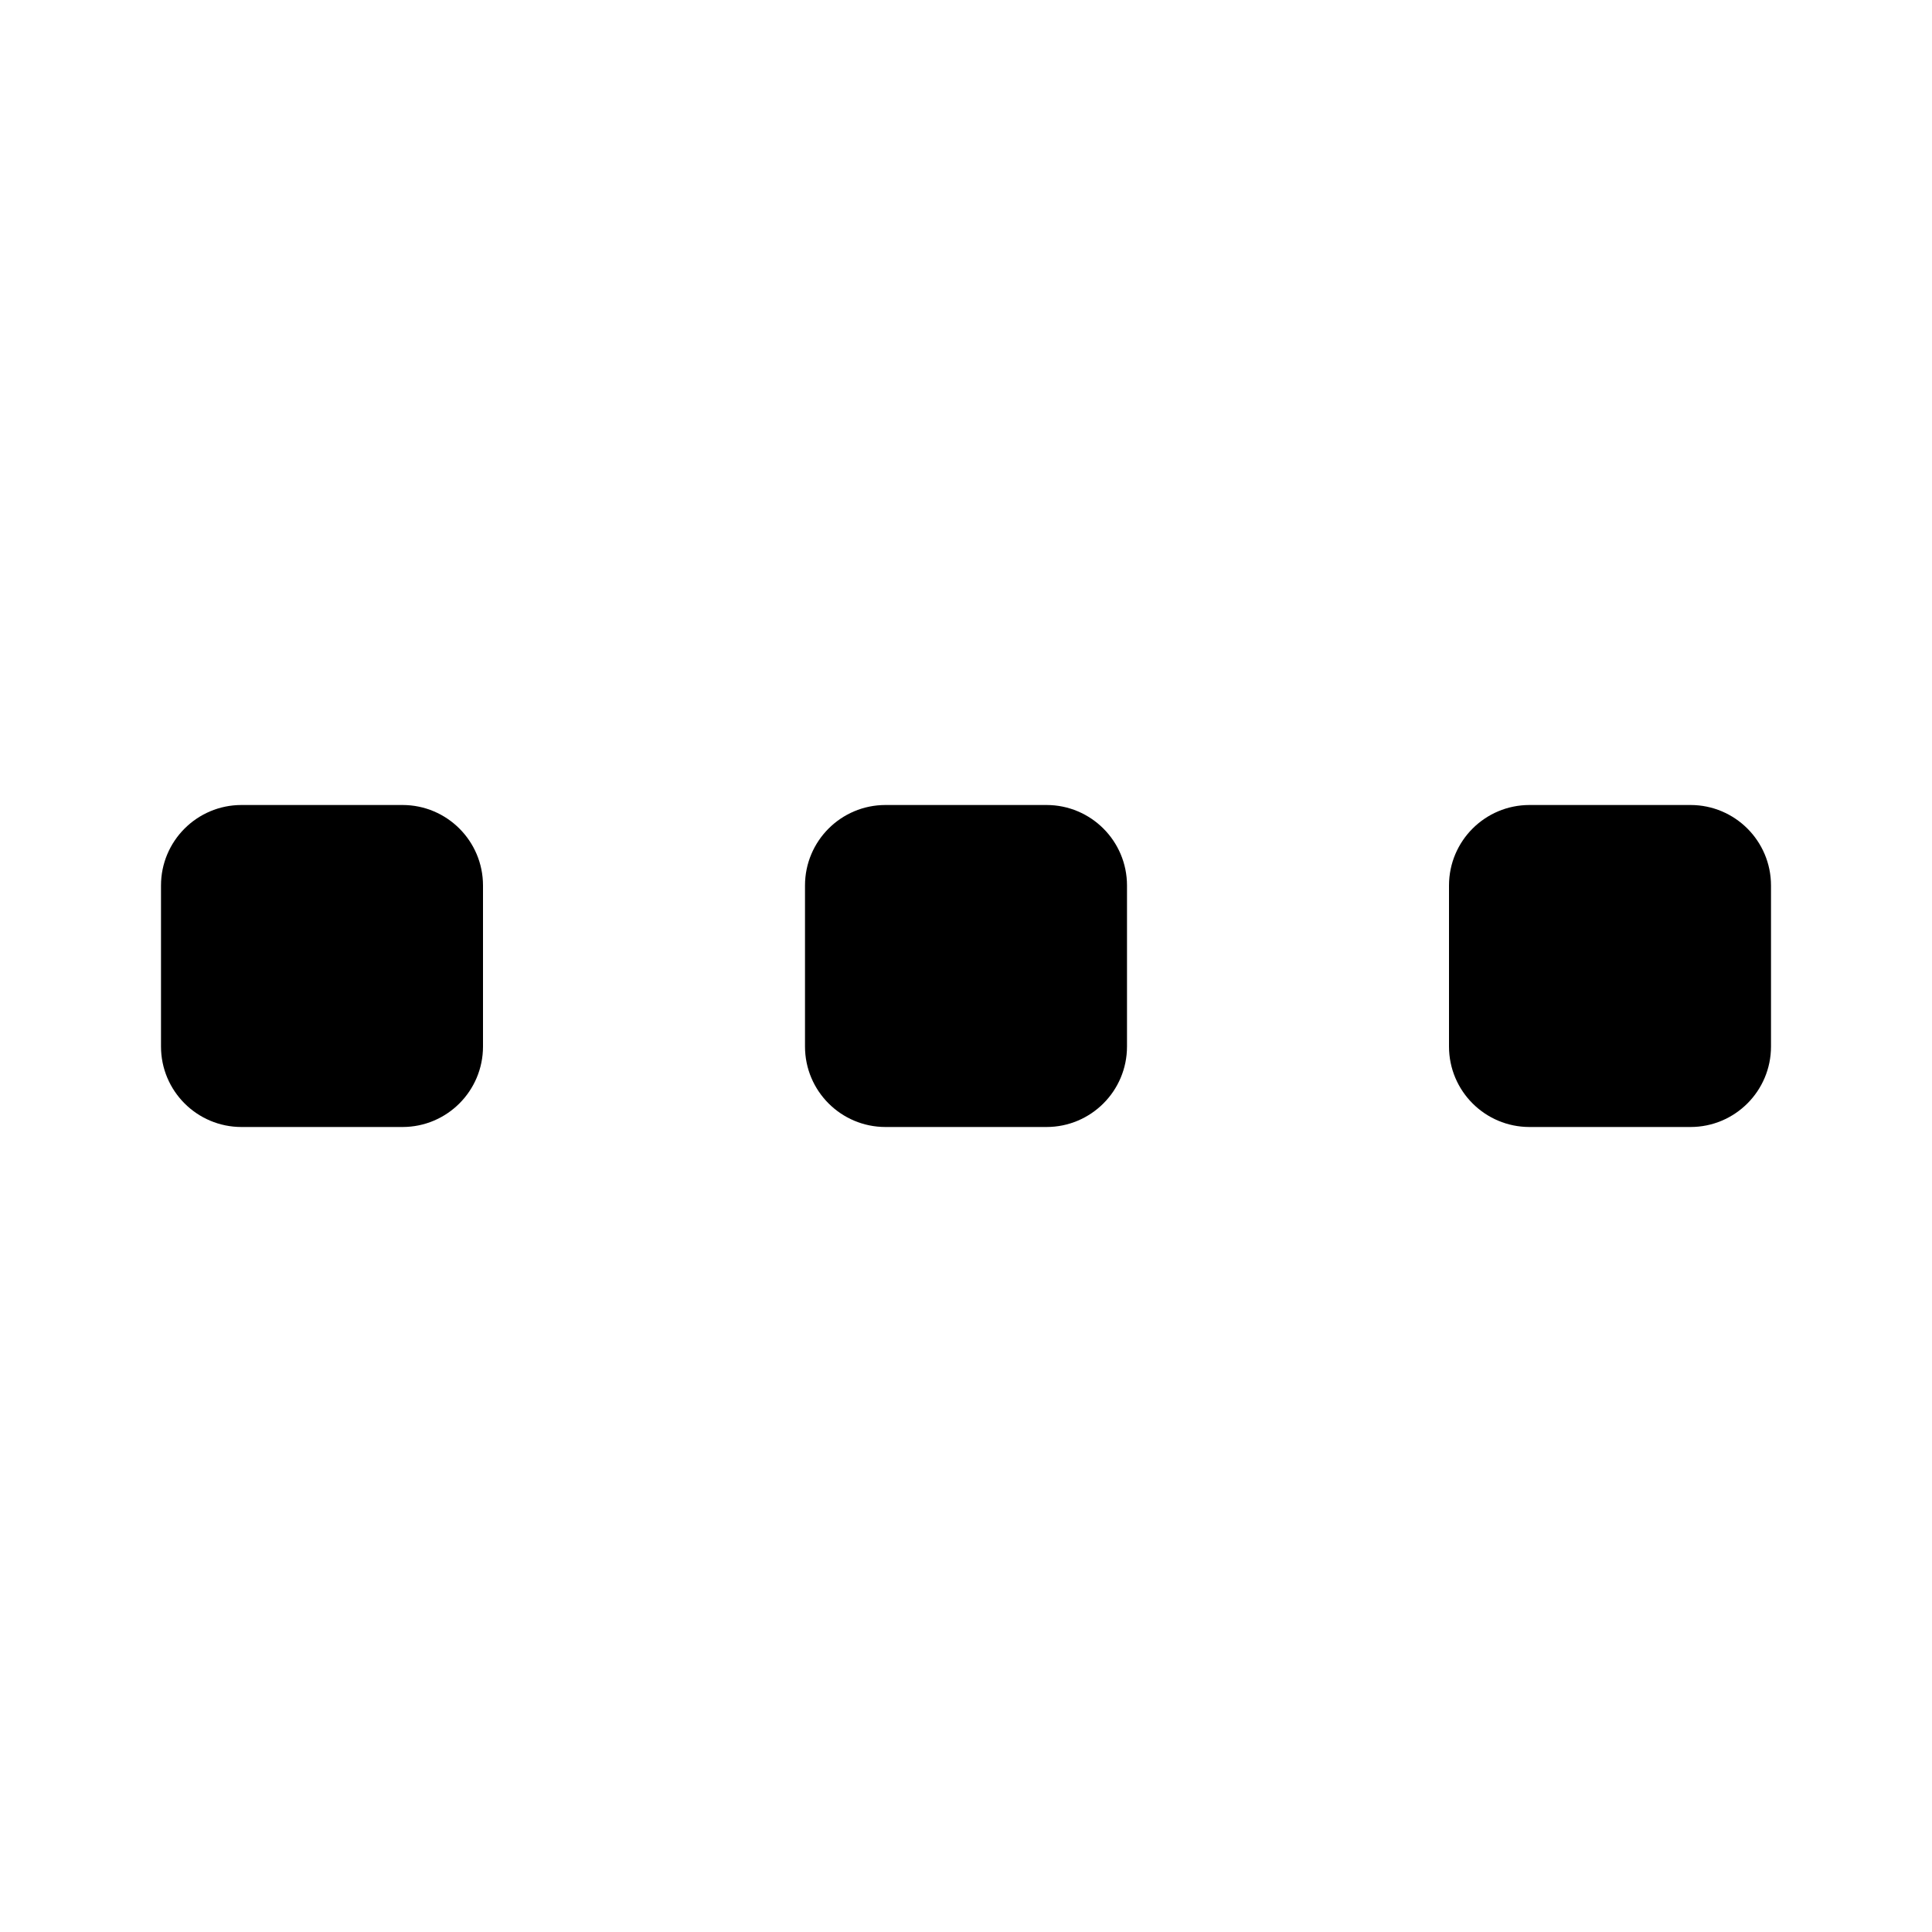
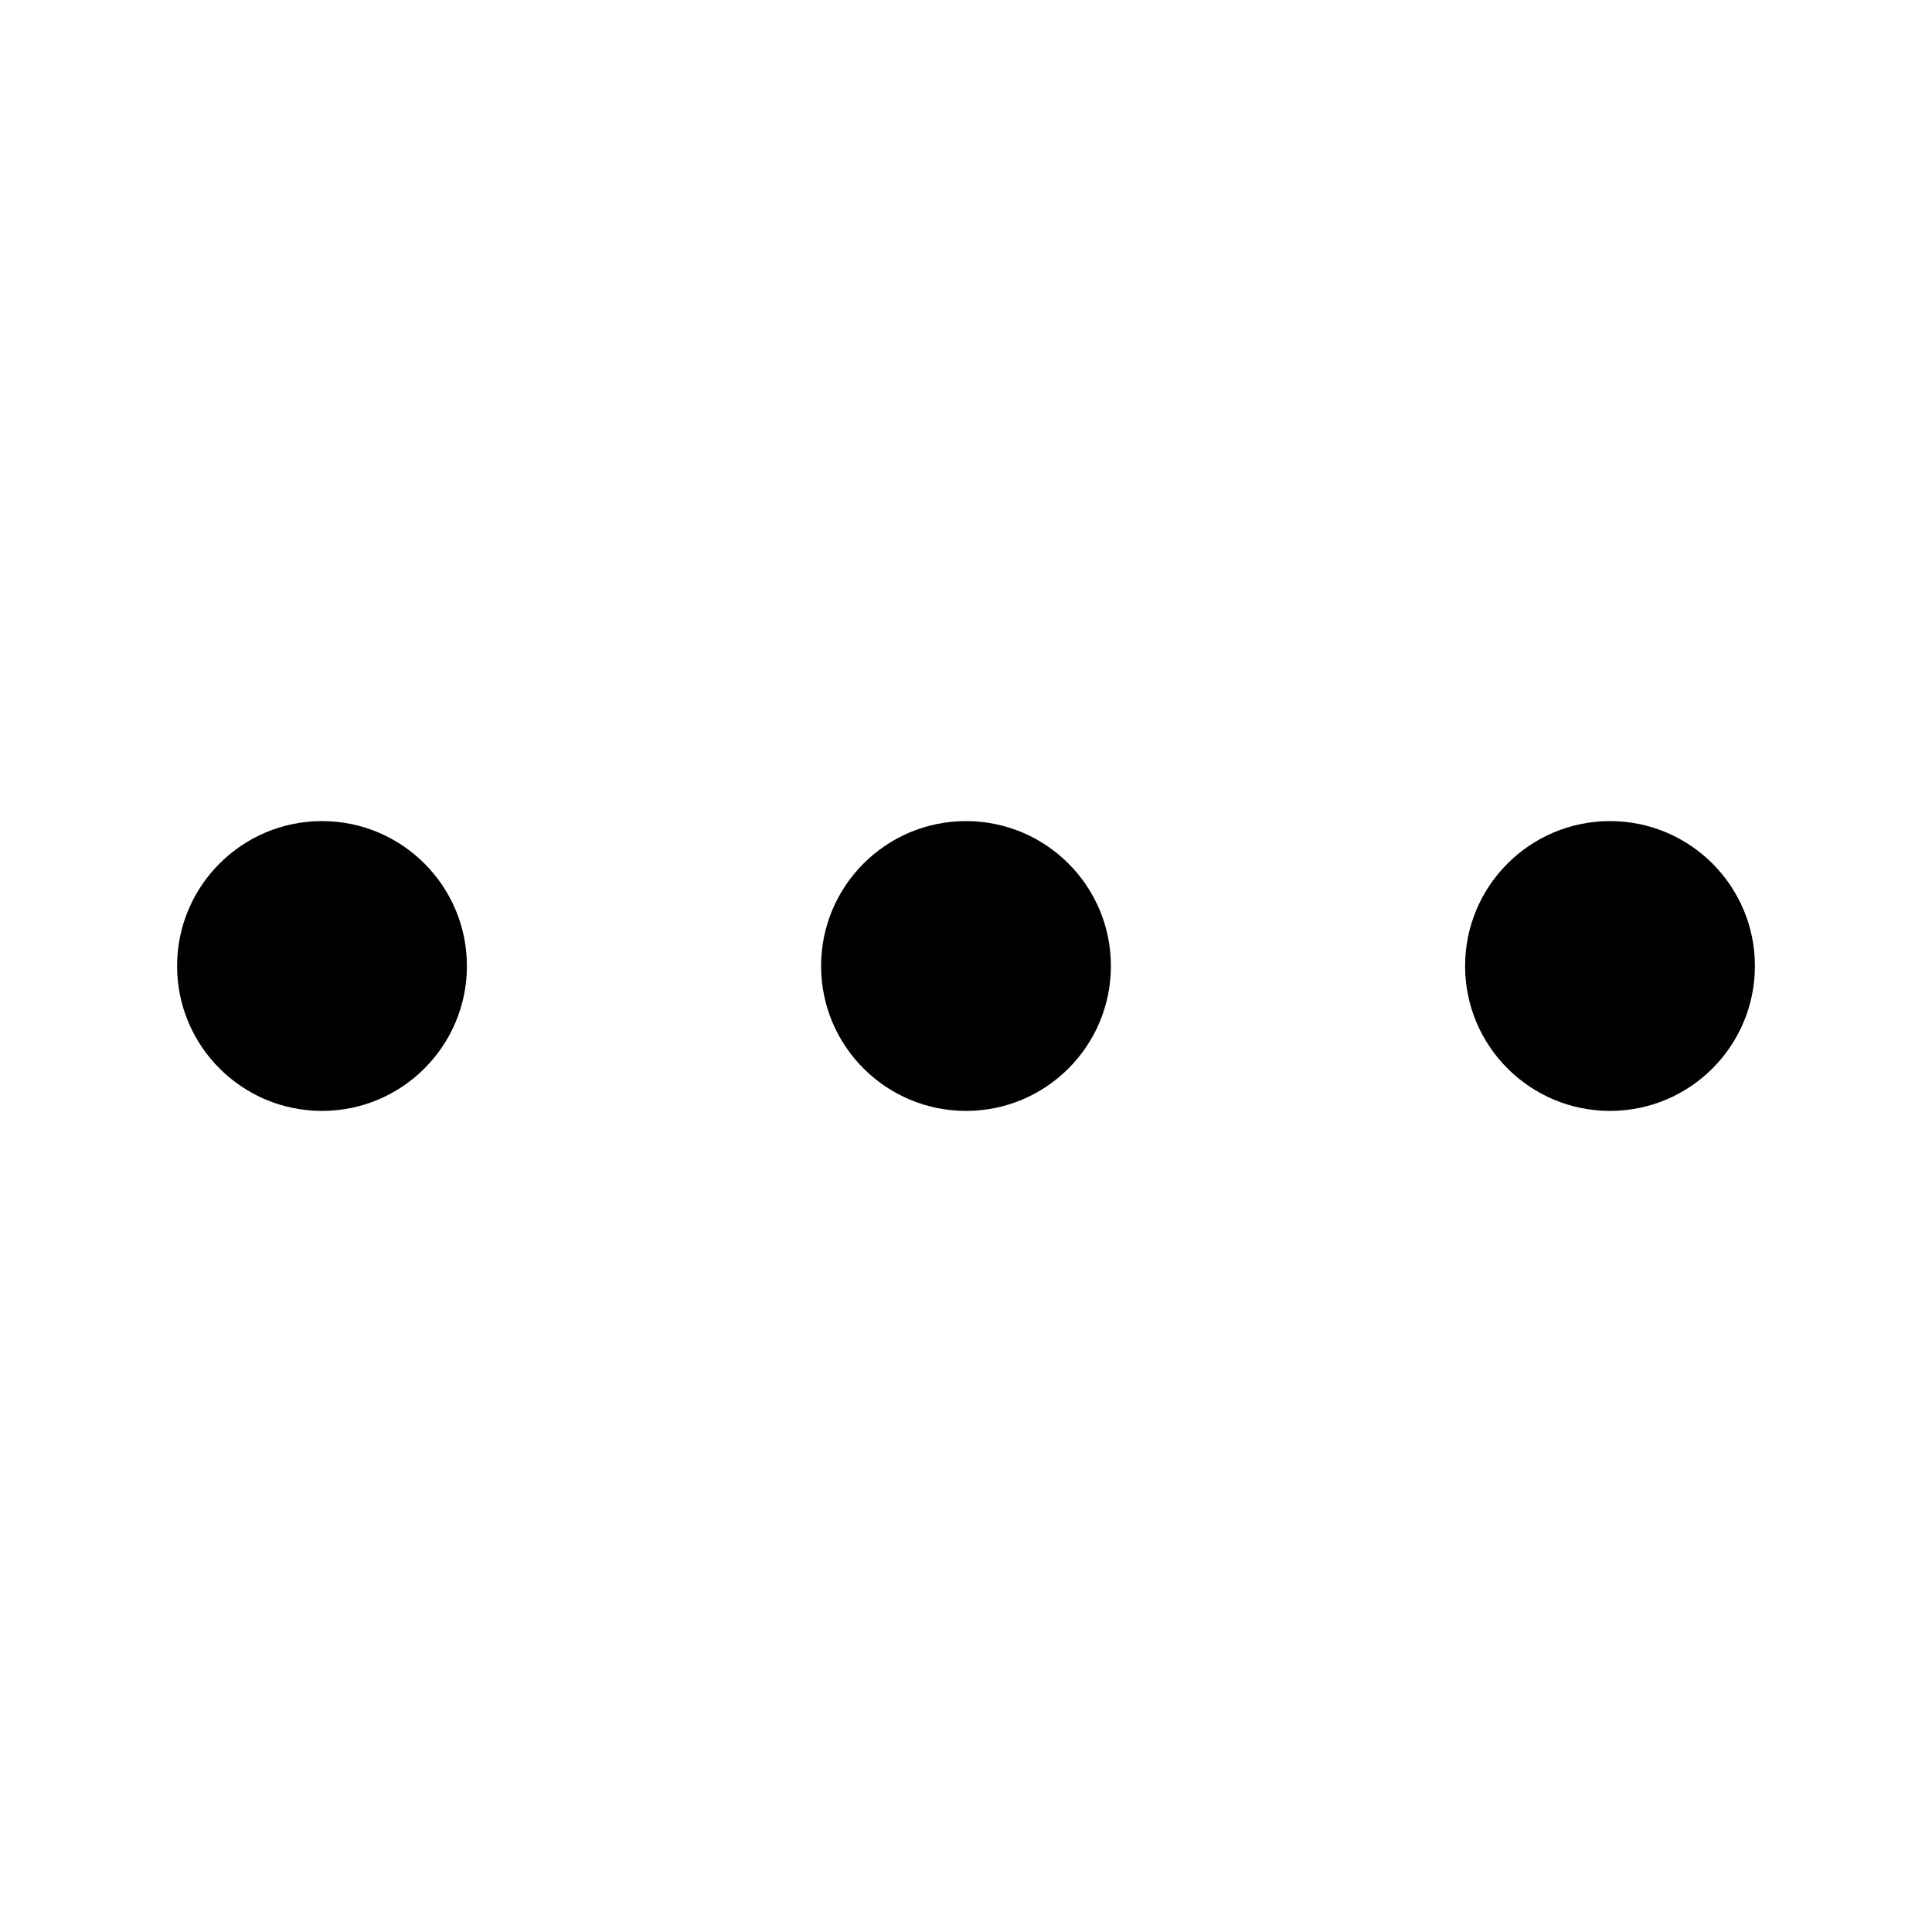
<svg xmlns="http://www.w3.org/2000/svg" viewBox="0 0 24 24">
-   <path d="M6 13a1 1 0 0 1-1 1H3a1 1 0 0 1-1-1v-2a1 1 0 0 1 1-1h2a1 1 0 0 1 1 1zm8-2a1 1 0 0 0-1-1h-2a1 1 0 0 0-1 1v2a1 1 0 0 0 1 1h2a1 1 0 0 0 1-1zm8 0a1 1 0 0 0-1-1h-2a1 1 0 0 0-1 1v2a1 1 0 0 0 1 1h2a1 1 0 0 0 1-1z" />
+   <path d="M5.8 12A1.8 1.8 0 1 1 4 10.2 1.8 1.8 0 0 1 5.8 12zm6.2 1.8a1.8 1.8 0 1 0-1.8-1.8 1.8 1.8 0 0 0 1.8 1.8zm8 0a1.8 1.8 0 1 0-1.8-1.8 1.8 1.8 0 0 0 1.8 1.8z" />
</svg>
